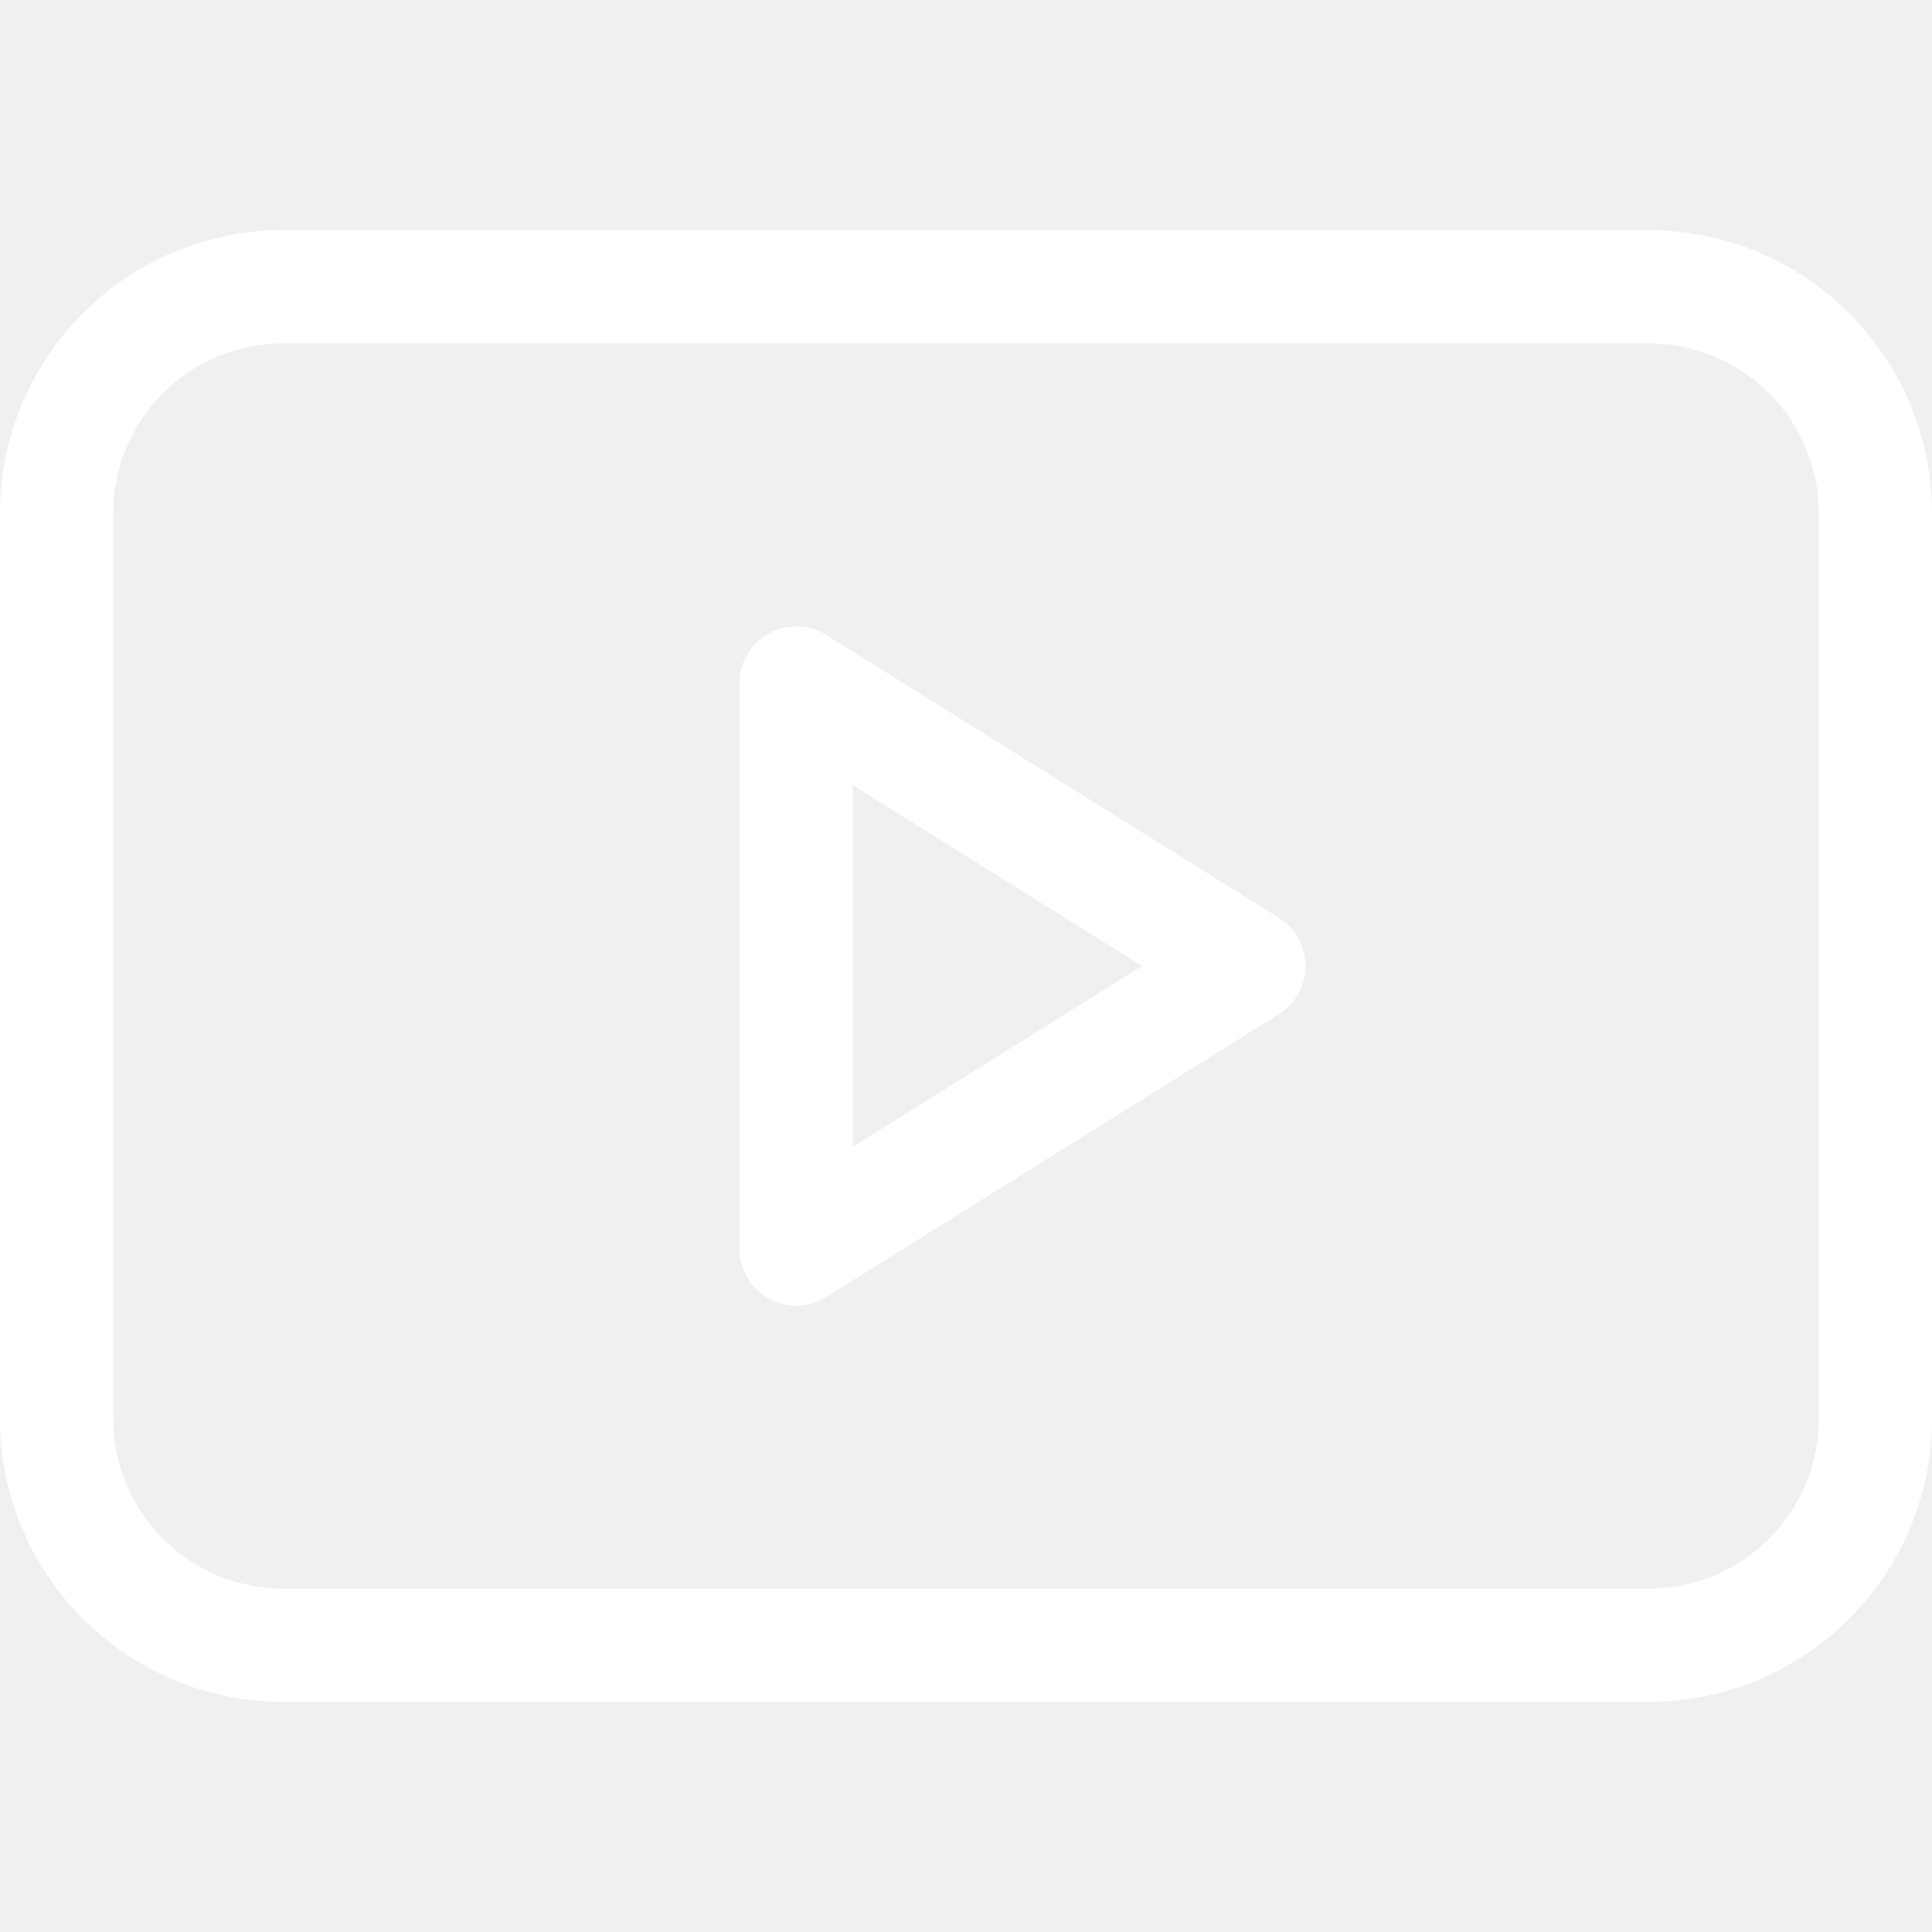
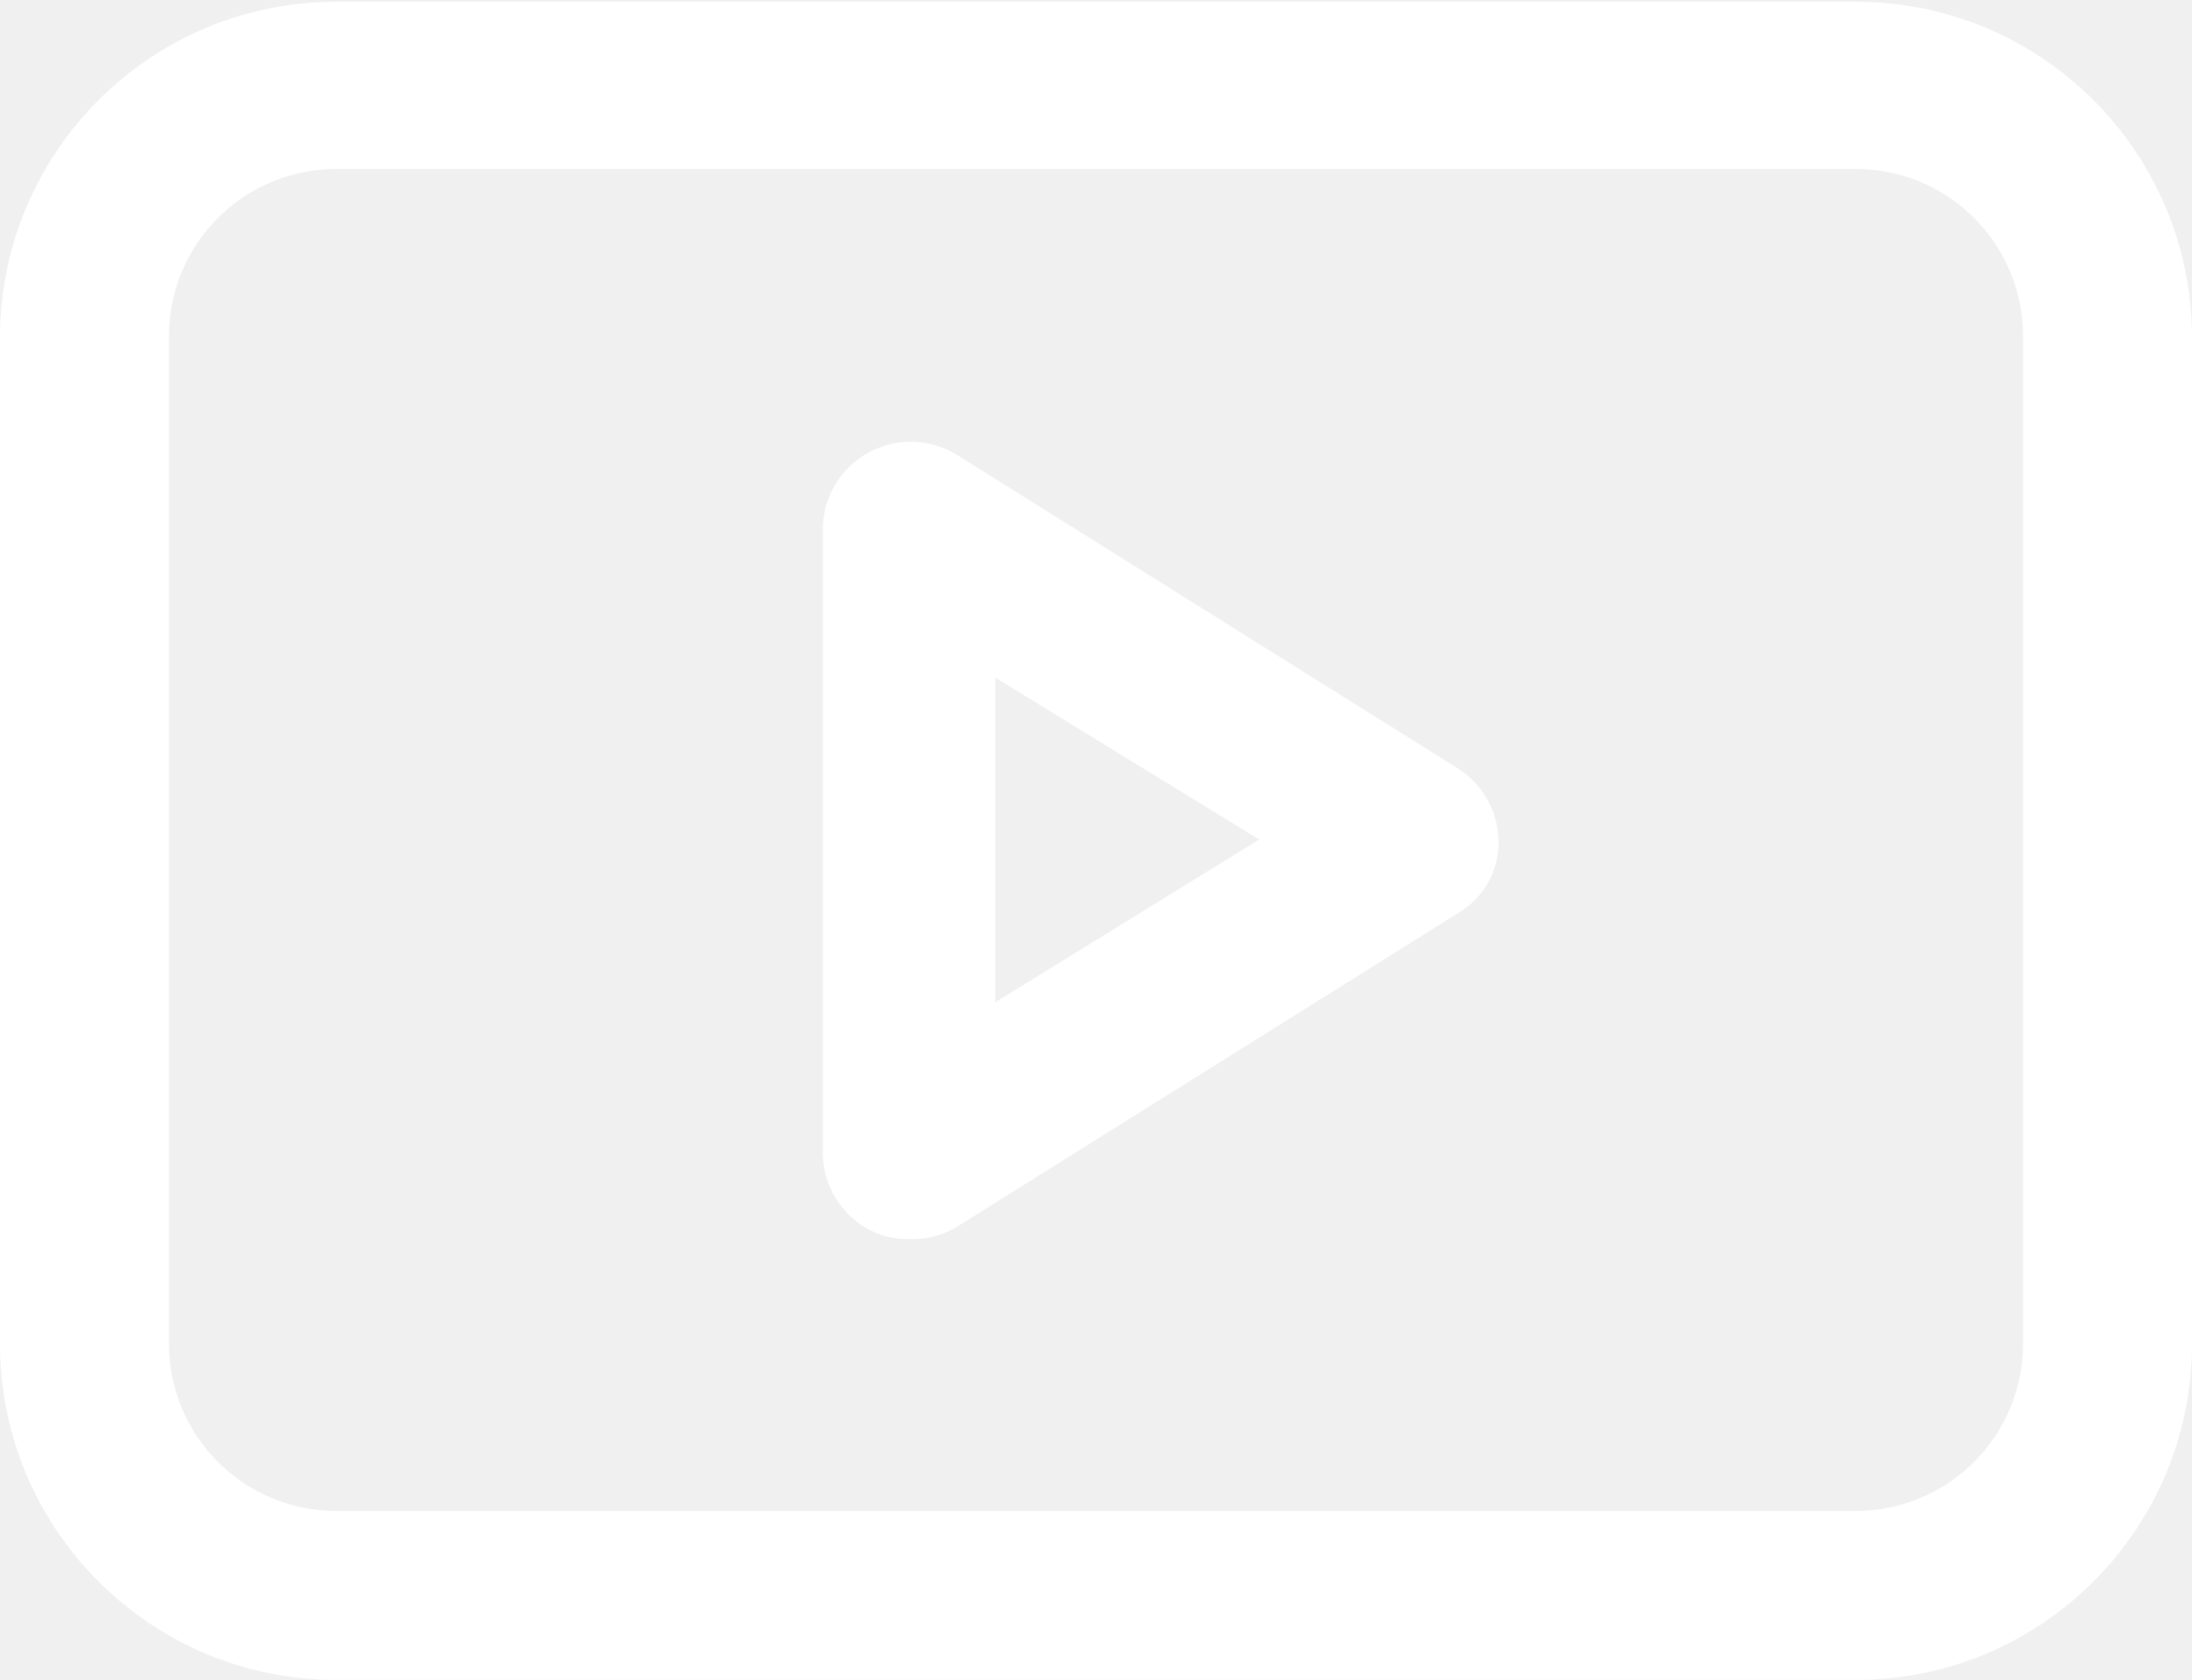
- <svg xmlns="http://www.w3.org/2000/svg" id="Capa_1" enable-background="new 0 0 512 512" height="512" viewBox="0 0 512 512" width="512" fill="#fff">
-   <g>
-     <path d="m338.95 243.28-120-75c-4.625-2.89-10.453-3.043-15.222-.4-4.77 2.643-7.729 7.667-7.729 13.12v150c0 5.453 2.959 10.476 7.729 13.12 2.266 1.256 4.77 1.88 7.271 1.88 2.763 0 5.522-.763 7.95-2.28l120-75c4.386-2.741 7.05-7.548 7.05-12.72s-2.663-9.979-7.049-12.72zm-112.95 60.656v-95.873l76.698 47.937z" />
-     <path d="m437 61h-362c-41.355 0-75 33.645-75 75v240c0 41.355 33.645 75 75 75h362c41.355 0 75-33.645 75-75v-240c0-41.355-33.645-75-75-75zm45 315c0 24.813-20.187 45-45 45h-362c-24.813 0-45-20.187-45-45v-240c0-24.813 20.187-45 45-45h362c24.813 0 45 20.187 45 45z" />
-   </g>
+ <svg xmlns="http://www.w3.org/2000/svg" viewBox="0 0 24.91 19.09">
+   <path d="M10.31,17.06a.93.93,0,0,1-.46-.12,1,1,0,0,1-.5-.84V9a1,1,0,0,1,1-1,1,1,0,0,1,.51.14l5.72,3.58a1,1,0,0,1,.45.82.93.93,0,0,1-.45.81l-5.72,3.58A1,1,0,0,1,10.31,17.06Zm1-2.69,3-1.85-3-1.84Z" transform="translate(0 -2.98)" style="fill:#fff" />
+   <path d="M3.82,22.07A3.82,3.82,0,0,1,0,18.25V6.8A3.82,3.82,0,0,1,3.82,3H21.09A3.82,3.82,0,0,1,24.91,6.8V18.25a3.82,3.82,0,0,1-3.82,3.82Zm0-17.17a1.9,1.9,0,0,0-1.9,1.9V18.25a1.9,1.9,0,0,0,1.9,1.9H21.09a1.9,1.9,0,0,0,1.9-1.9V6.8a1.9,1.9,0,0,0-1.9-1.9Z" transform="translate(0 -2.98)" style="fill:#fff" />
</svg>
